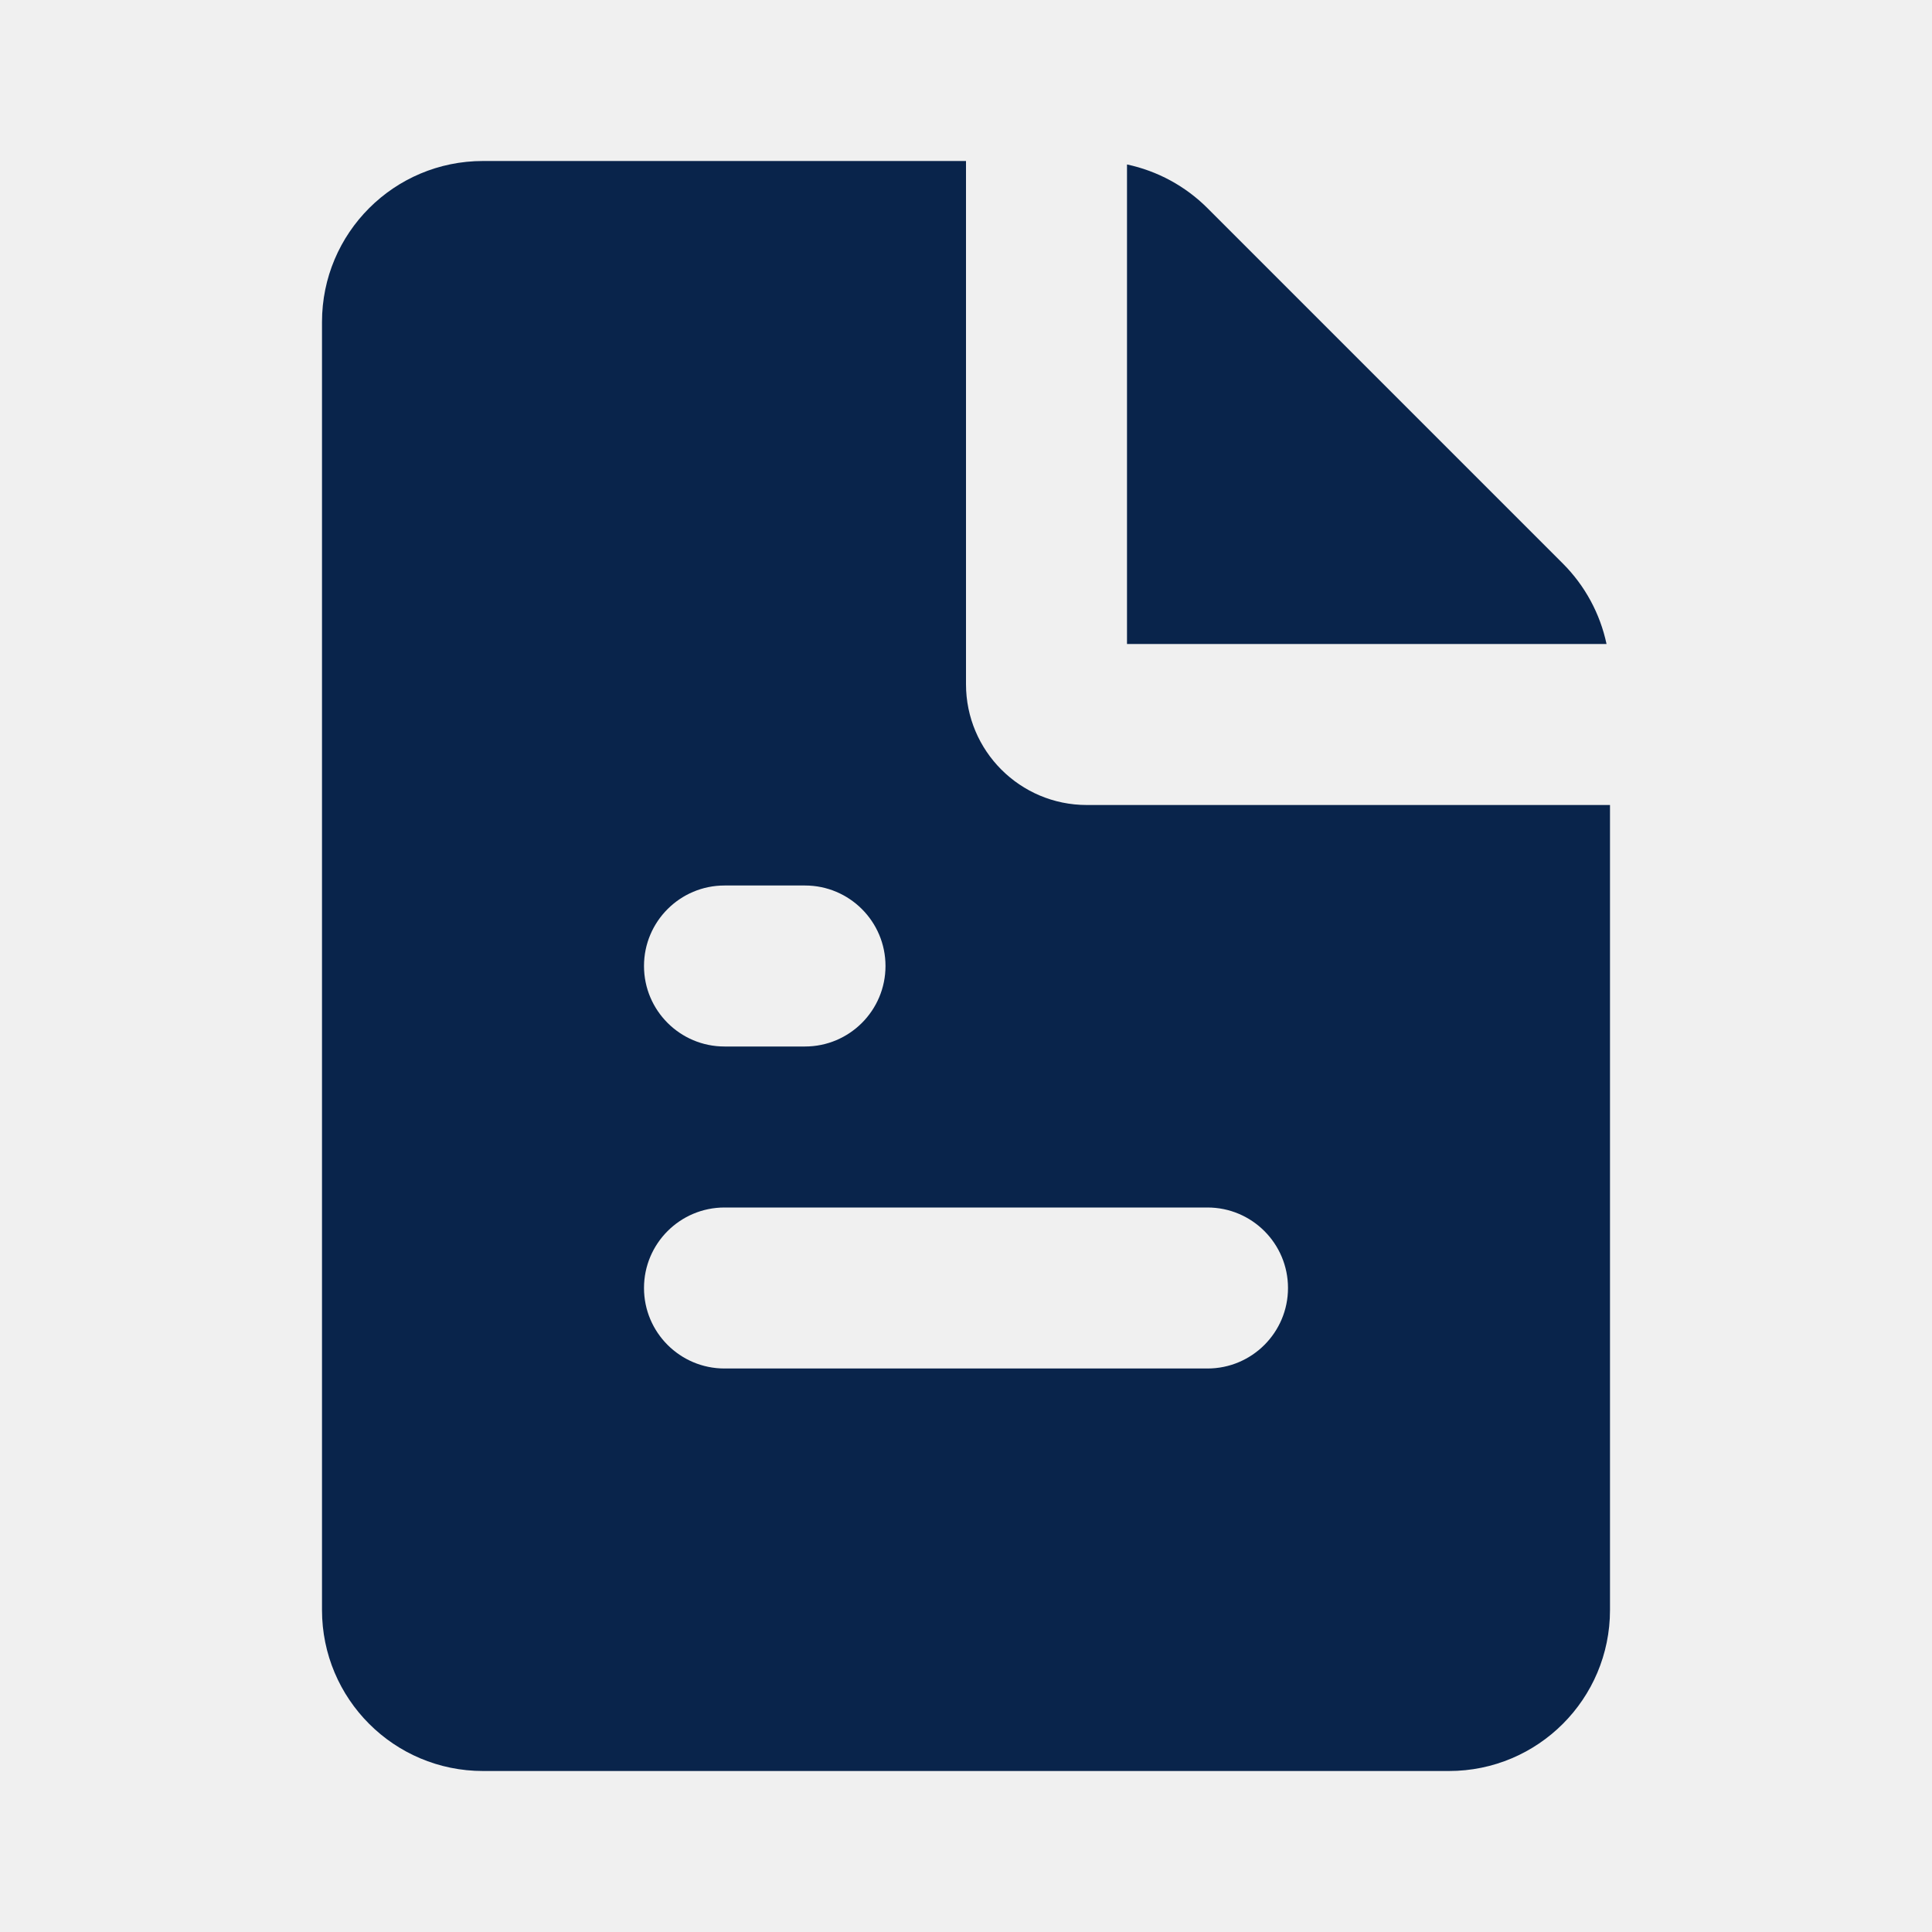
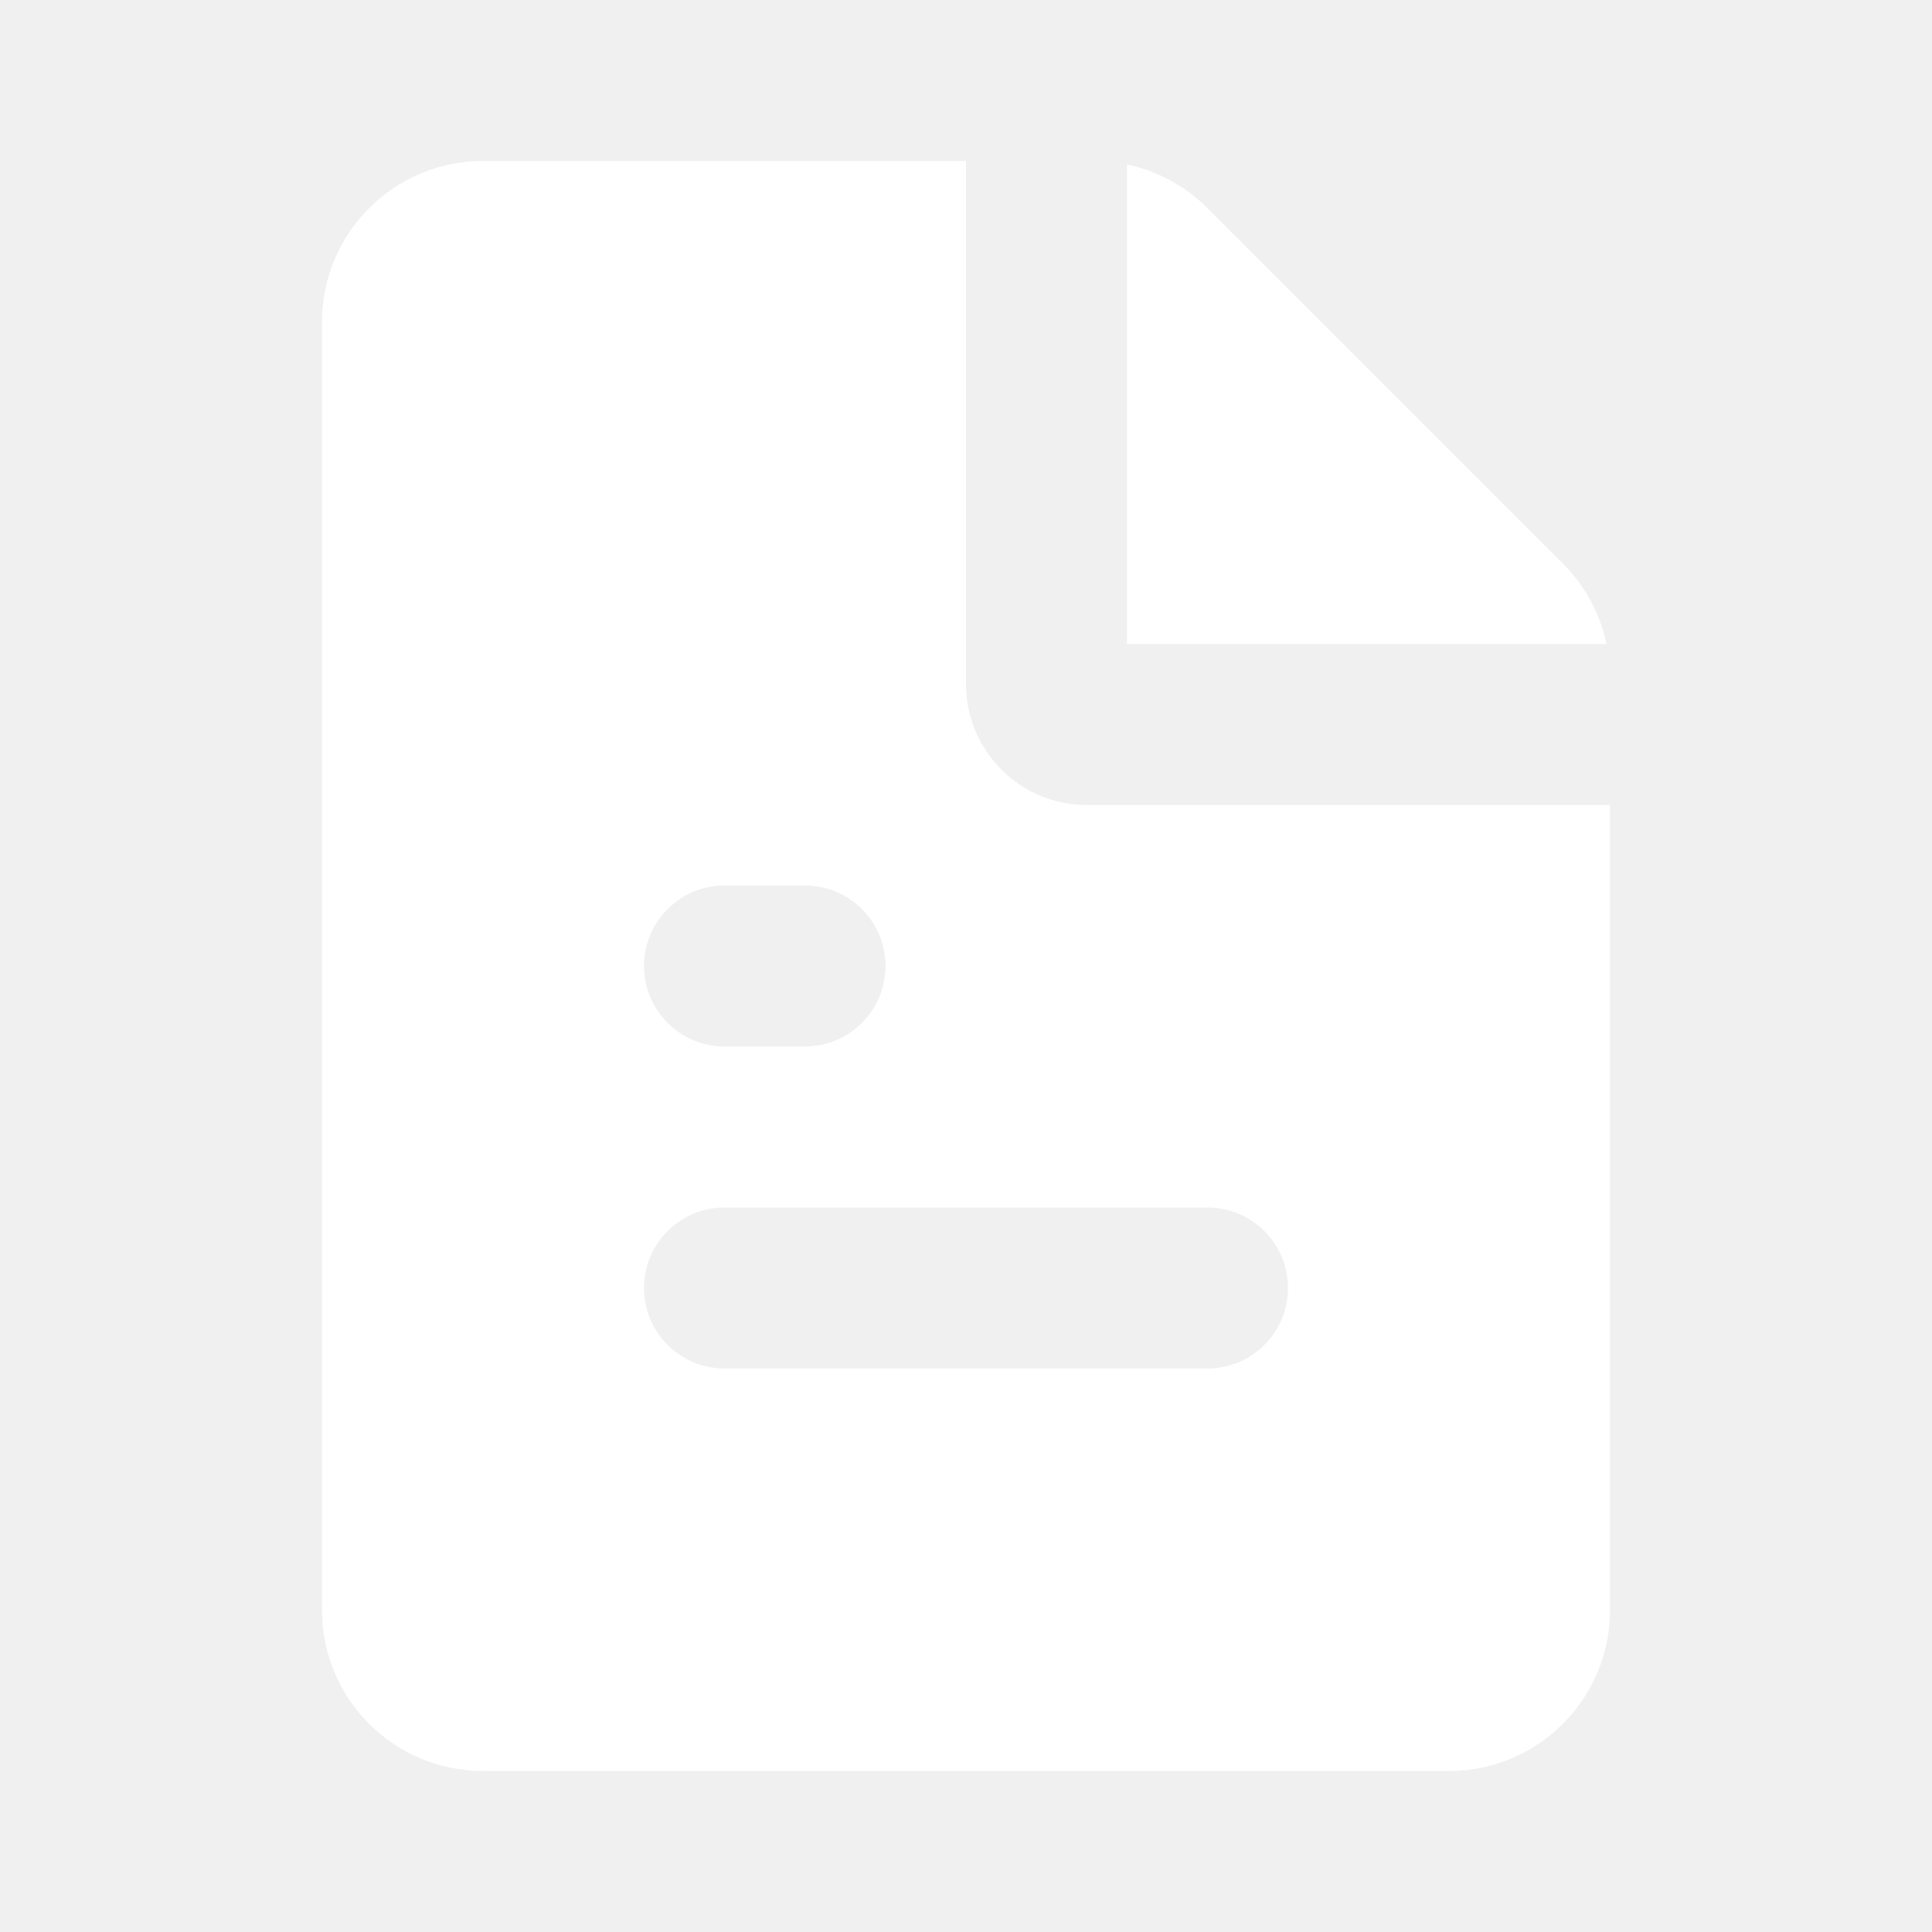
<svg xmlns="http://www.w3.org/2000/svg" width="800px" height="800px" viewBox="0 0 24 24" version="1.1">
  <g id="页面-1" stroke="none" stroke-width="1" fill="none" fill-rule="evenodd">
    <g id="File" transform="translate(-336, -240)">
      <g id="document_2_fill" transform="translate(336, 240)">
        <path d="M24,0 L24,24 L0,24 L0,0 L24,0 Z M12.593,23.258 L12.582,23.26 L12.511,23.295 L12.492,23.299 L12.492,23.299 L12.477,23.295 L12.406,23.26 C12.396,23.256 12.387,23.259 12.382,23.265 L12.378,23.276 L12.361,23.703 L12.366,23.723 L12.377,23.736 L12.48,23.81 L12.495,23.814 L12.495,23.814 L12.507,23.81 L12.611,23.736 L12.623,23.72 L12.623,23.72 L12.627,23.703 L12.61,23.276 C12.608,23.266 12.601,23.259 12.593,23.258 L12.593,23.258 Z M12.858,23.145 L12.845,23.147 L12.66,23.24 L12.65,23.25 L12.65,23.25 L12.647,23.261 L12.665,23.691 L12.67,23.703 L12.67,23.703 L12.678,23.71 L12.879,23.803 C12.891,23.807 12.902,23.803 12.908,23.795 L12.912,23.781 L12.878,23.167 C12.875,23.155 12.867,23.147 12.858,23.145 L12.858,23.145 Z M12.143,23.147 C12.133,23.142 12.122,23.145 12.116,23.153 L12.11,23.167 L12.076,23.781 C12.075,23.793 12.083,23.802 12.093,23.805 L12.108,23.803 L12.309,23.71 L12.319,23.702 L12.319,23.702 L12.323,23.691 L12.34,23.261 L12.337,23.249 L12.337,23.249 L12.328,23.24 L12.143,23.147 Z" id="MingCute" fill-rule="nonzero">

</path>
-         <path d="M12,2 L12,8.5 C12,9.328 12.672,10 13.5,10 L13.5,10 L20,10 L20,20 C20,21.105 19.105,22 18,22 L18,22 L6,22 C4.895,22 4,21.105 4,20 L4,20 L4,4 C4,2.895 4.895,2 6,2 L6,2 L12,2 Z M15,15 L9,15 C8.448,15 8,15.448 8,16 C8,16.552 8.448,17 9,17 L9,17 L15,17 C15.552,17 16,16.552 16,16 C16,15.448 15.552,15 15,15 L15,15 Z M10,11 L9,11 C8.448,11 8,11.448 8,12 C8,12.552 8.448,13 9,13 L10,13 C10.552,13 11,12.552 11,12 C11,11.448 10.552,11 10,11 Z M14,2.043 C14.376,2.123 14.724,2.31 15,2.586 L15,2.586 L19.414,7 C19.69,7.276 19.877,7.624 19.957,8 L19.957,8 L14,8 Z" id="形状结合" fill="#09244B">
+         <path d="M12,2 L12,8.5 C12,9.328 12.672,10 13.5,10 L13.5,10 L20,10 L20,20 C20,21.105 19.105,22 18,22 L18,22 L6,22 C4.895,22 4,21.105 4,20 L4,20 L4,4 C4,2.895 4.895,2 6,2 L6,2 L12,2 Z M15,15 L9,15 C8.448,15 8,15.448 8,16 C8,16.552 8.448,17 9,17 L9,17 L15,17 C15.552,17 16,16.552 16,16 C16,15.448 15.552,15 15,15 L15,15 Z M10,11 L9,11 C8.448,11 8,11.448 8,12 C8,12.552 8.448,13 9,13 L10,13 C10.552,13 11,12.552 11,12 C11,11.448 10.552,11 10,11 Z M14,2.043 C14.376,2.123 14.724,2.31 15,2.586 L15,2.586 L19.414,7 C19.69,7.276 19.877,7.624 19.957,8 L19.957,8 L14,8 Z" id="形状结合" fill="#ffffff">

</path>
      </g>
    </g>
  </g>
</svg>
